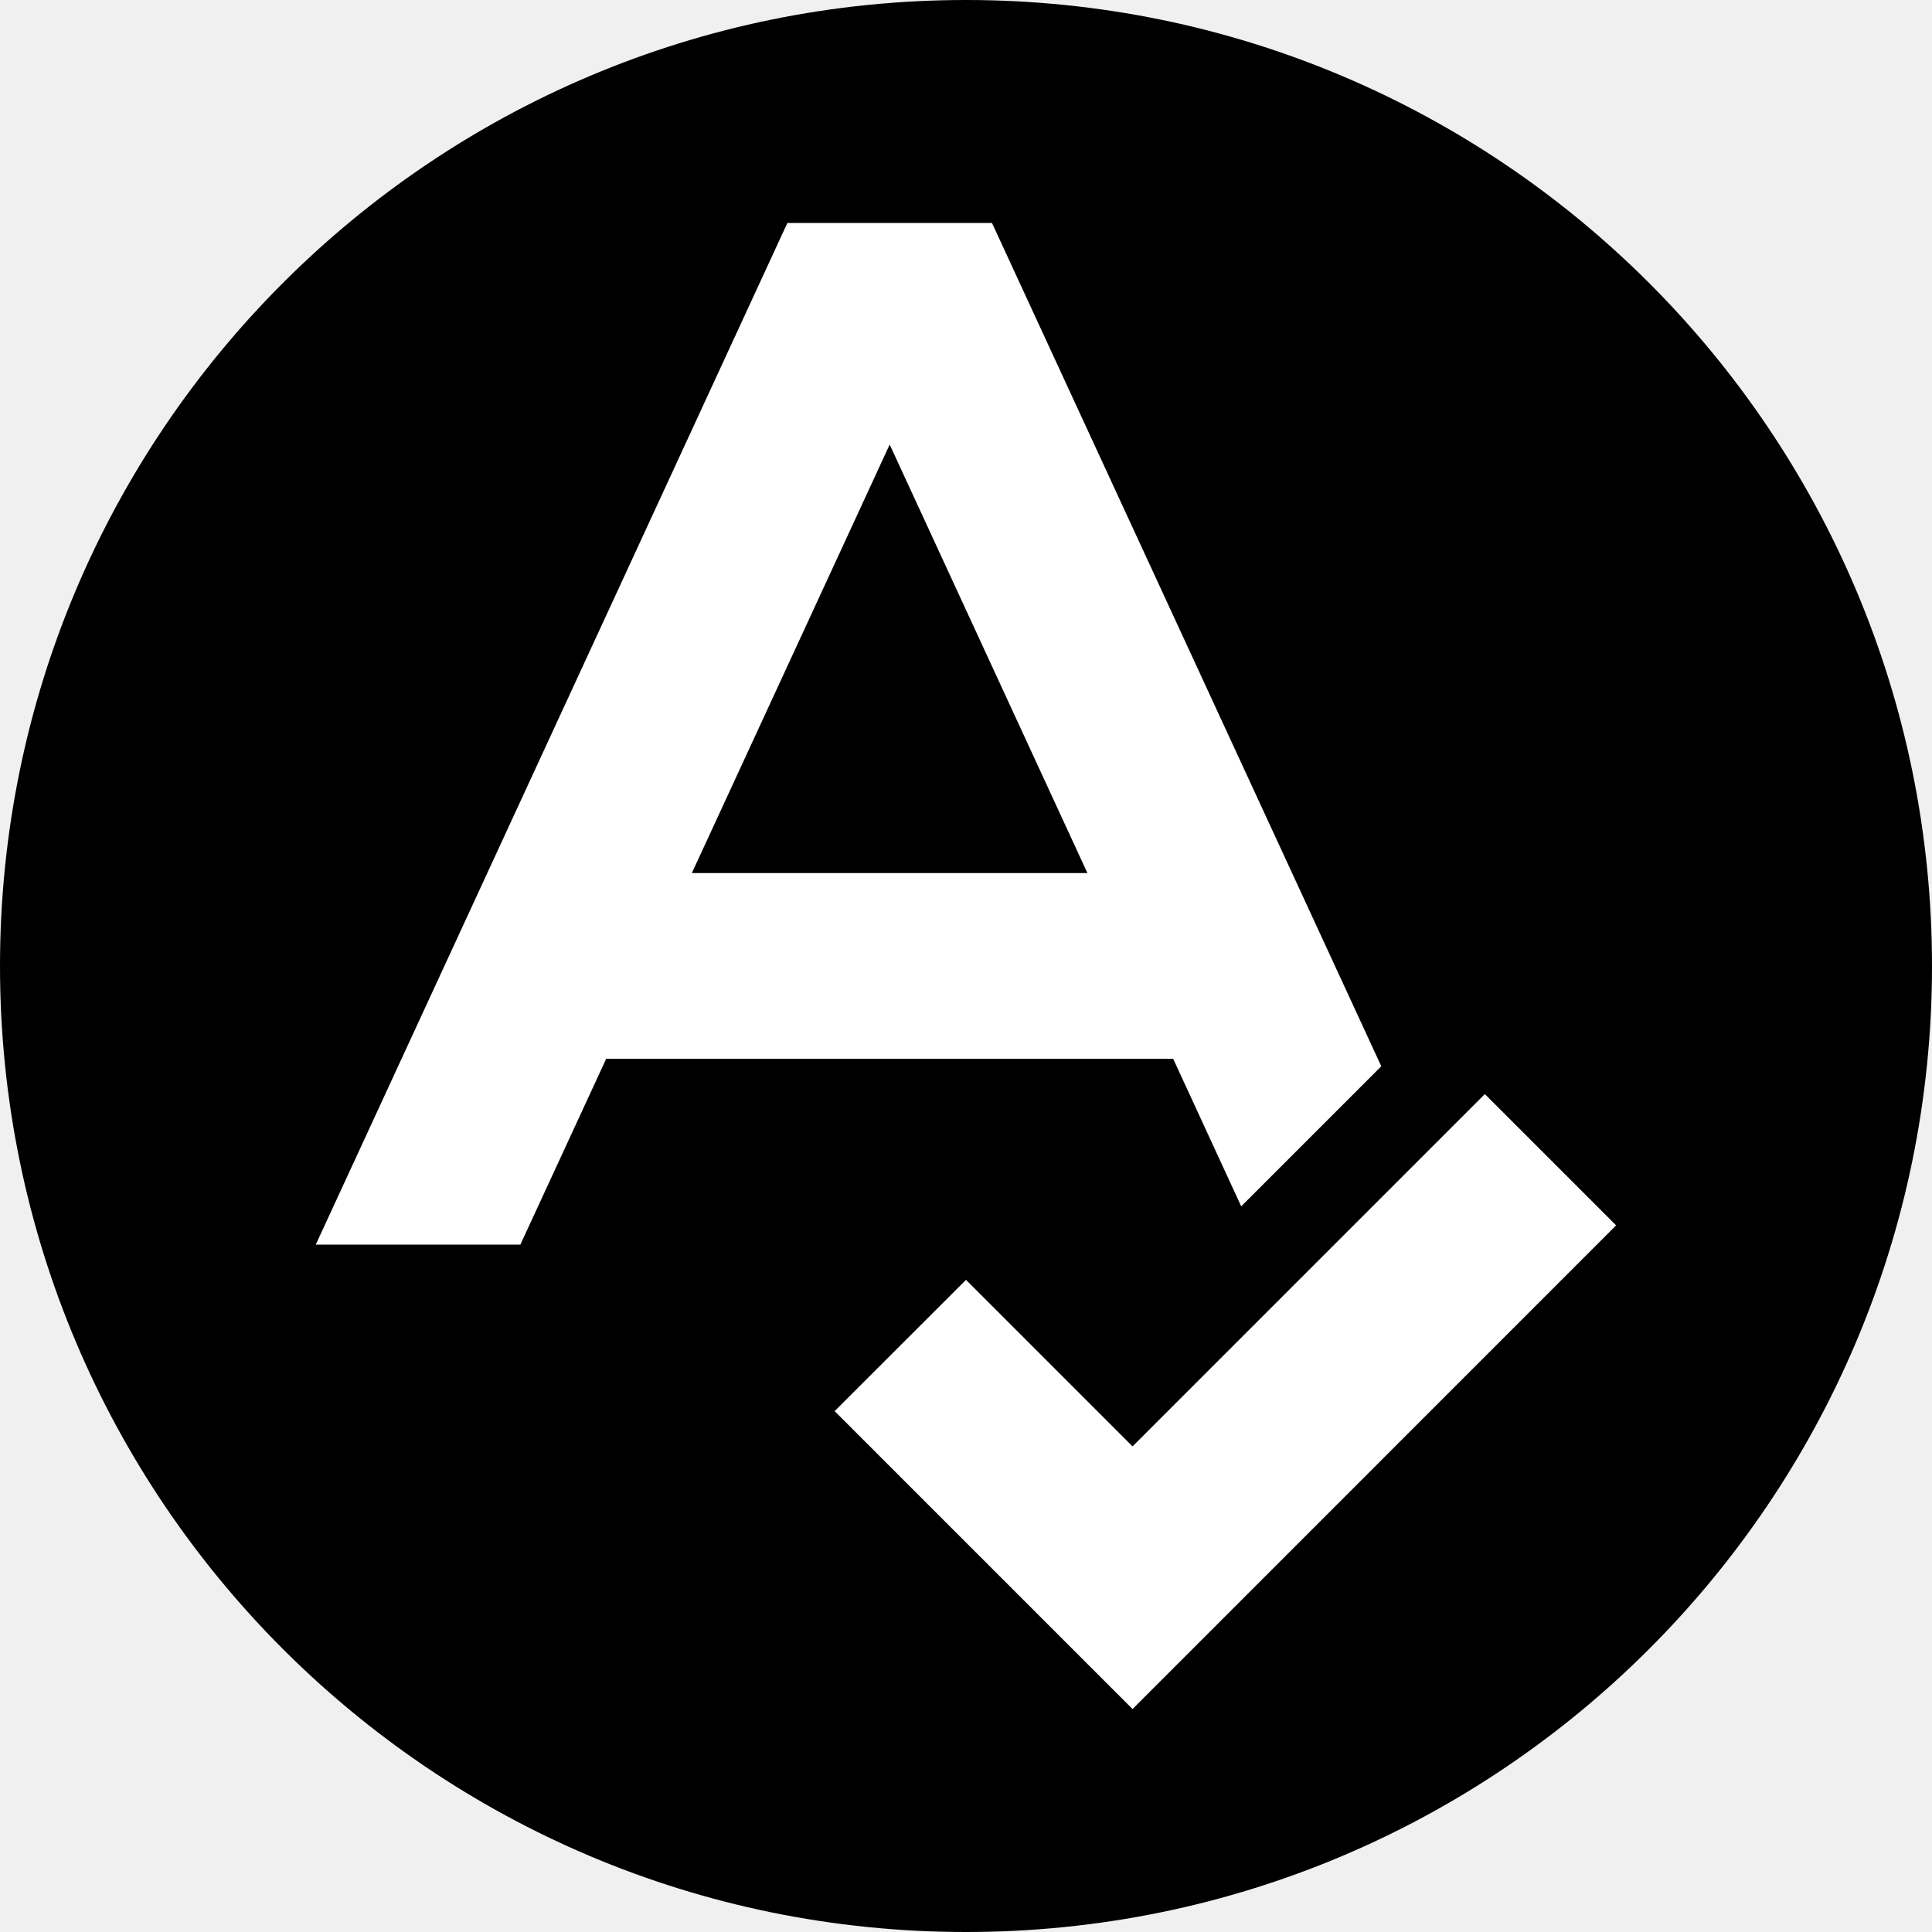
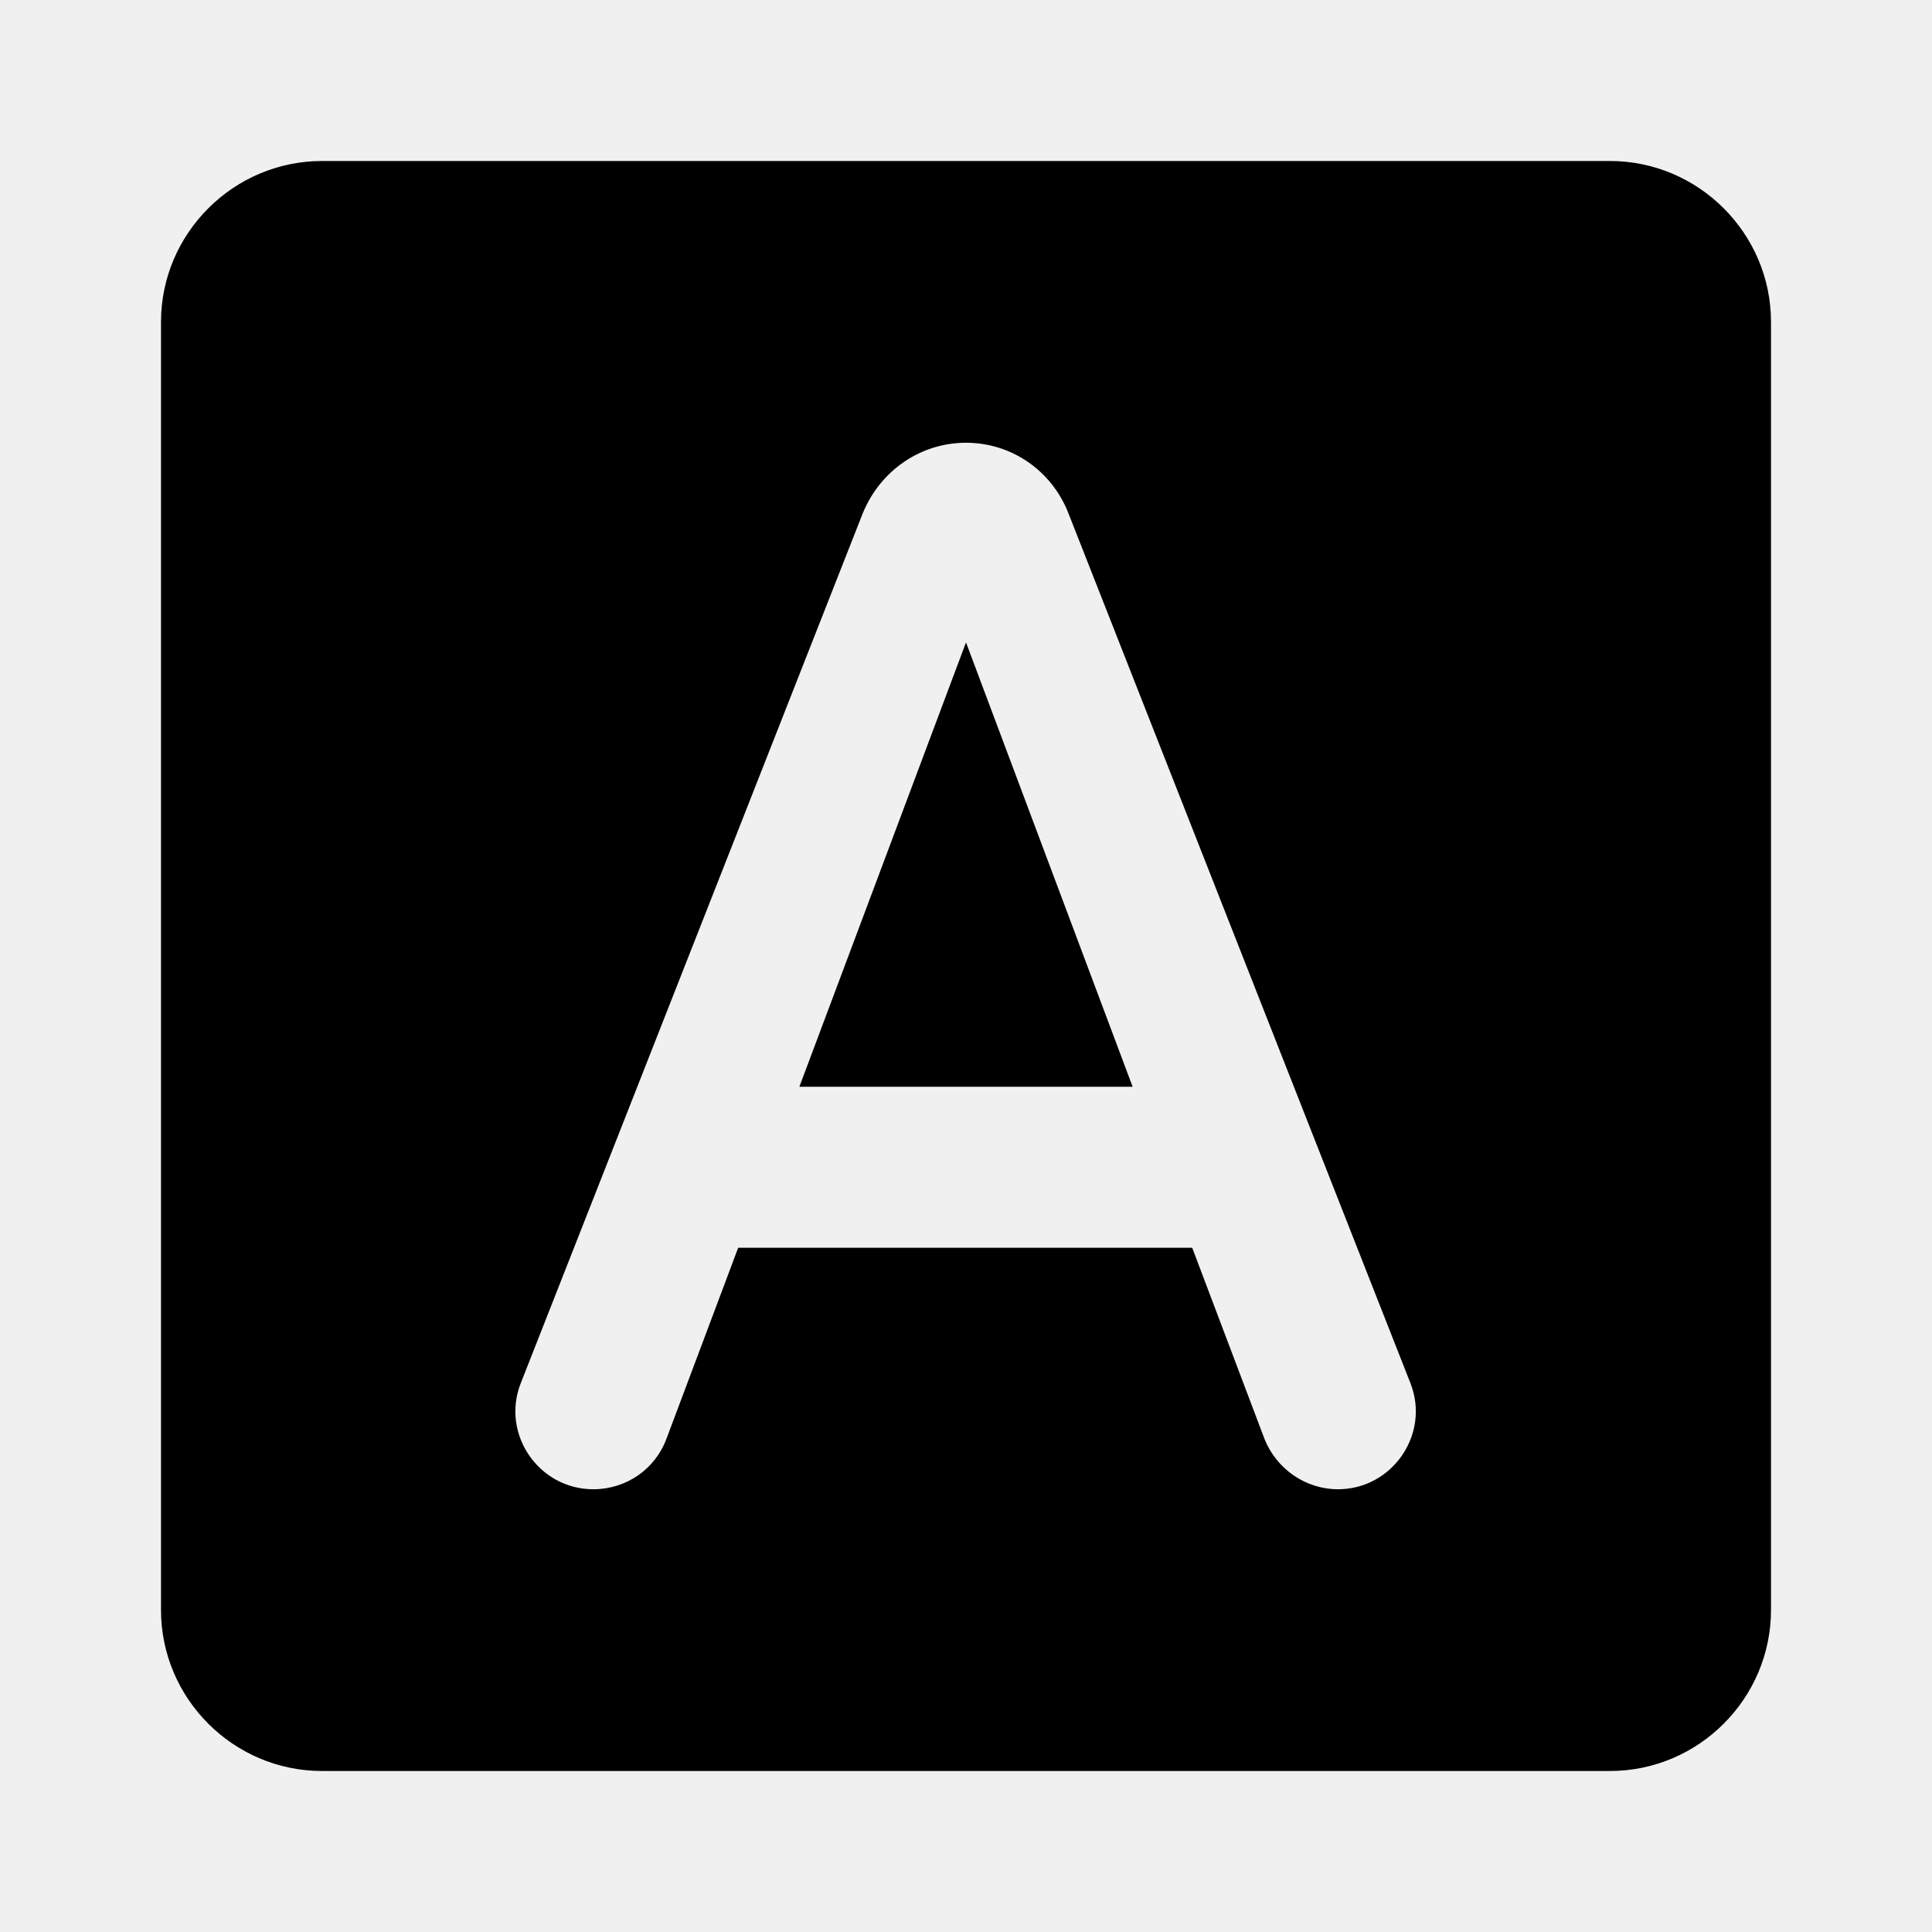
- <svg xmlns="http://www.w3.org/2000/svg" width="20" height="20" viewBox="0 0 20 20" fill="currentColor">
-   <circle cx="10" cy="10" r="10" />
-   <g clip-path="url(#clip0)">
-     <path d="M12.849 12.488L14.299 11.038L10.269 2.308H8.151L3.269 12.884H5.387L6.275 10.961H12.145C12.145 10.961 12.849 12.488 12.849 12.488ZM7.162 9.038L9.21 4.602L11.257 9.038H7.162Z" fill="white" />
-     <path d="M15.371 11.326L11.724 14.973L10 13.249L8.64 14.608L11.724 17.692L16.73 12.685L15.371 11.326Z" fill="white" />
-   </g>
-   <defs>
-     <clipPath id="clip0">
-       <rect width="15.385" height="15.385" fill="white" transform="translate(2.30762 2.30762)" />
-     </clipPath>
-   </defs>
+ <svg xmlns="http://www.w3.org/2000/svg" width="24" height="24" viewBox="0 0 24 24" fill="currentColor">
+   <path fill-rule="evenodd" clip-rule="evenodd" d="M20 2H4C2.9 2 2 2.9 2 4V20C2 21.1 2.9 22 4 22H20C21.1 22 22 21.1 22 20V4C22 2.9 21.1 2 20 2ZM14.07 13.5L12 7.98L9.93 13.5H14.07ZM14.81 15.5L15.71 17.88C15.86 18.25 16.22 18.5 16.62 18.5C17.3 18.5 17.77 17.81 17.52 17.18L13.27 6.37C13.06 5.84 12.56 5.5 12 5.5C11.44 5.5 10.94 5.84 10.72 6.37L6.47 17.18C6.22 17.81 6.69 18.5 7.37 18.5C7.78 18.5 8.14 18.25 8.28 17.87L9.17 15.5H14.81Z" />
</svg>
